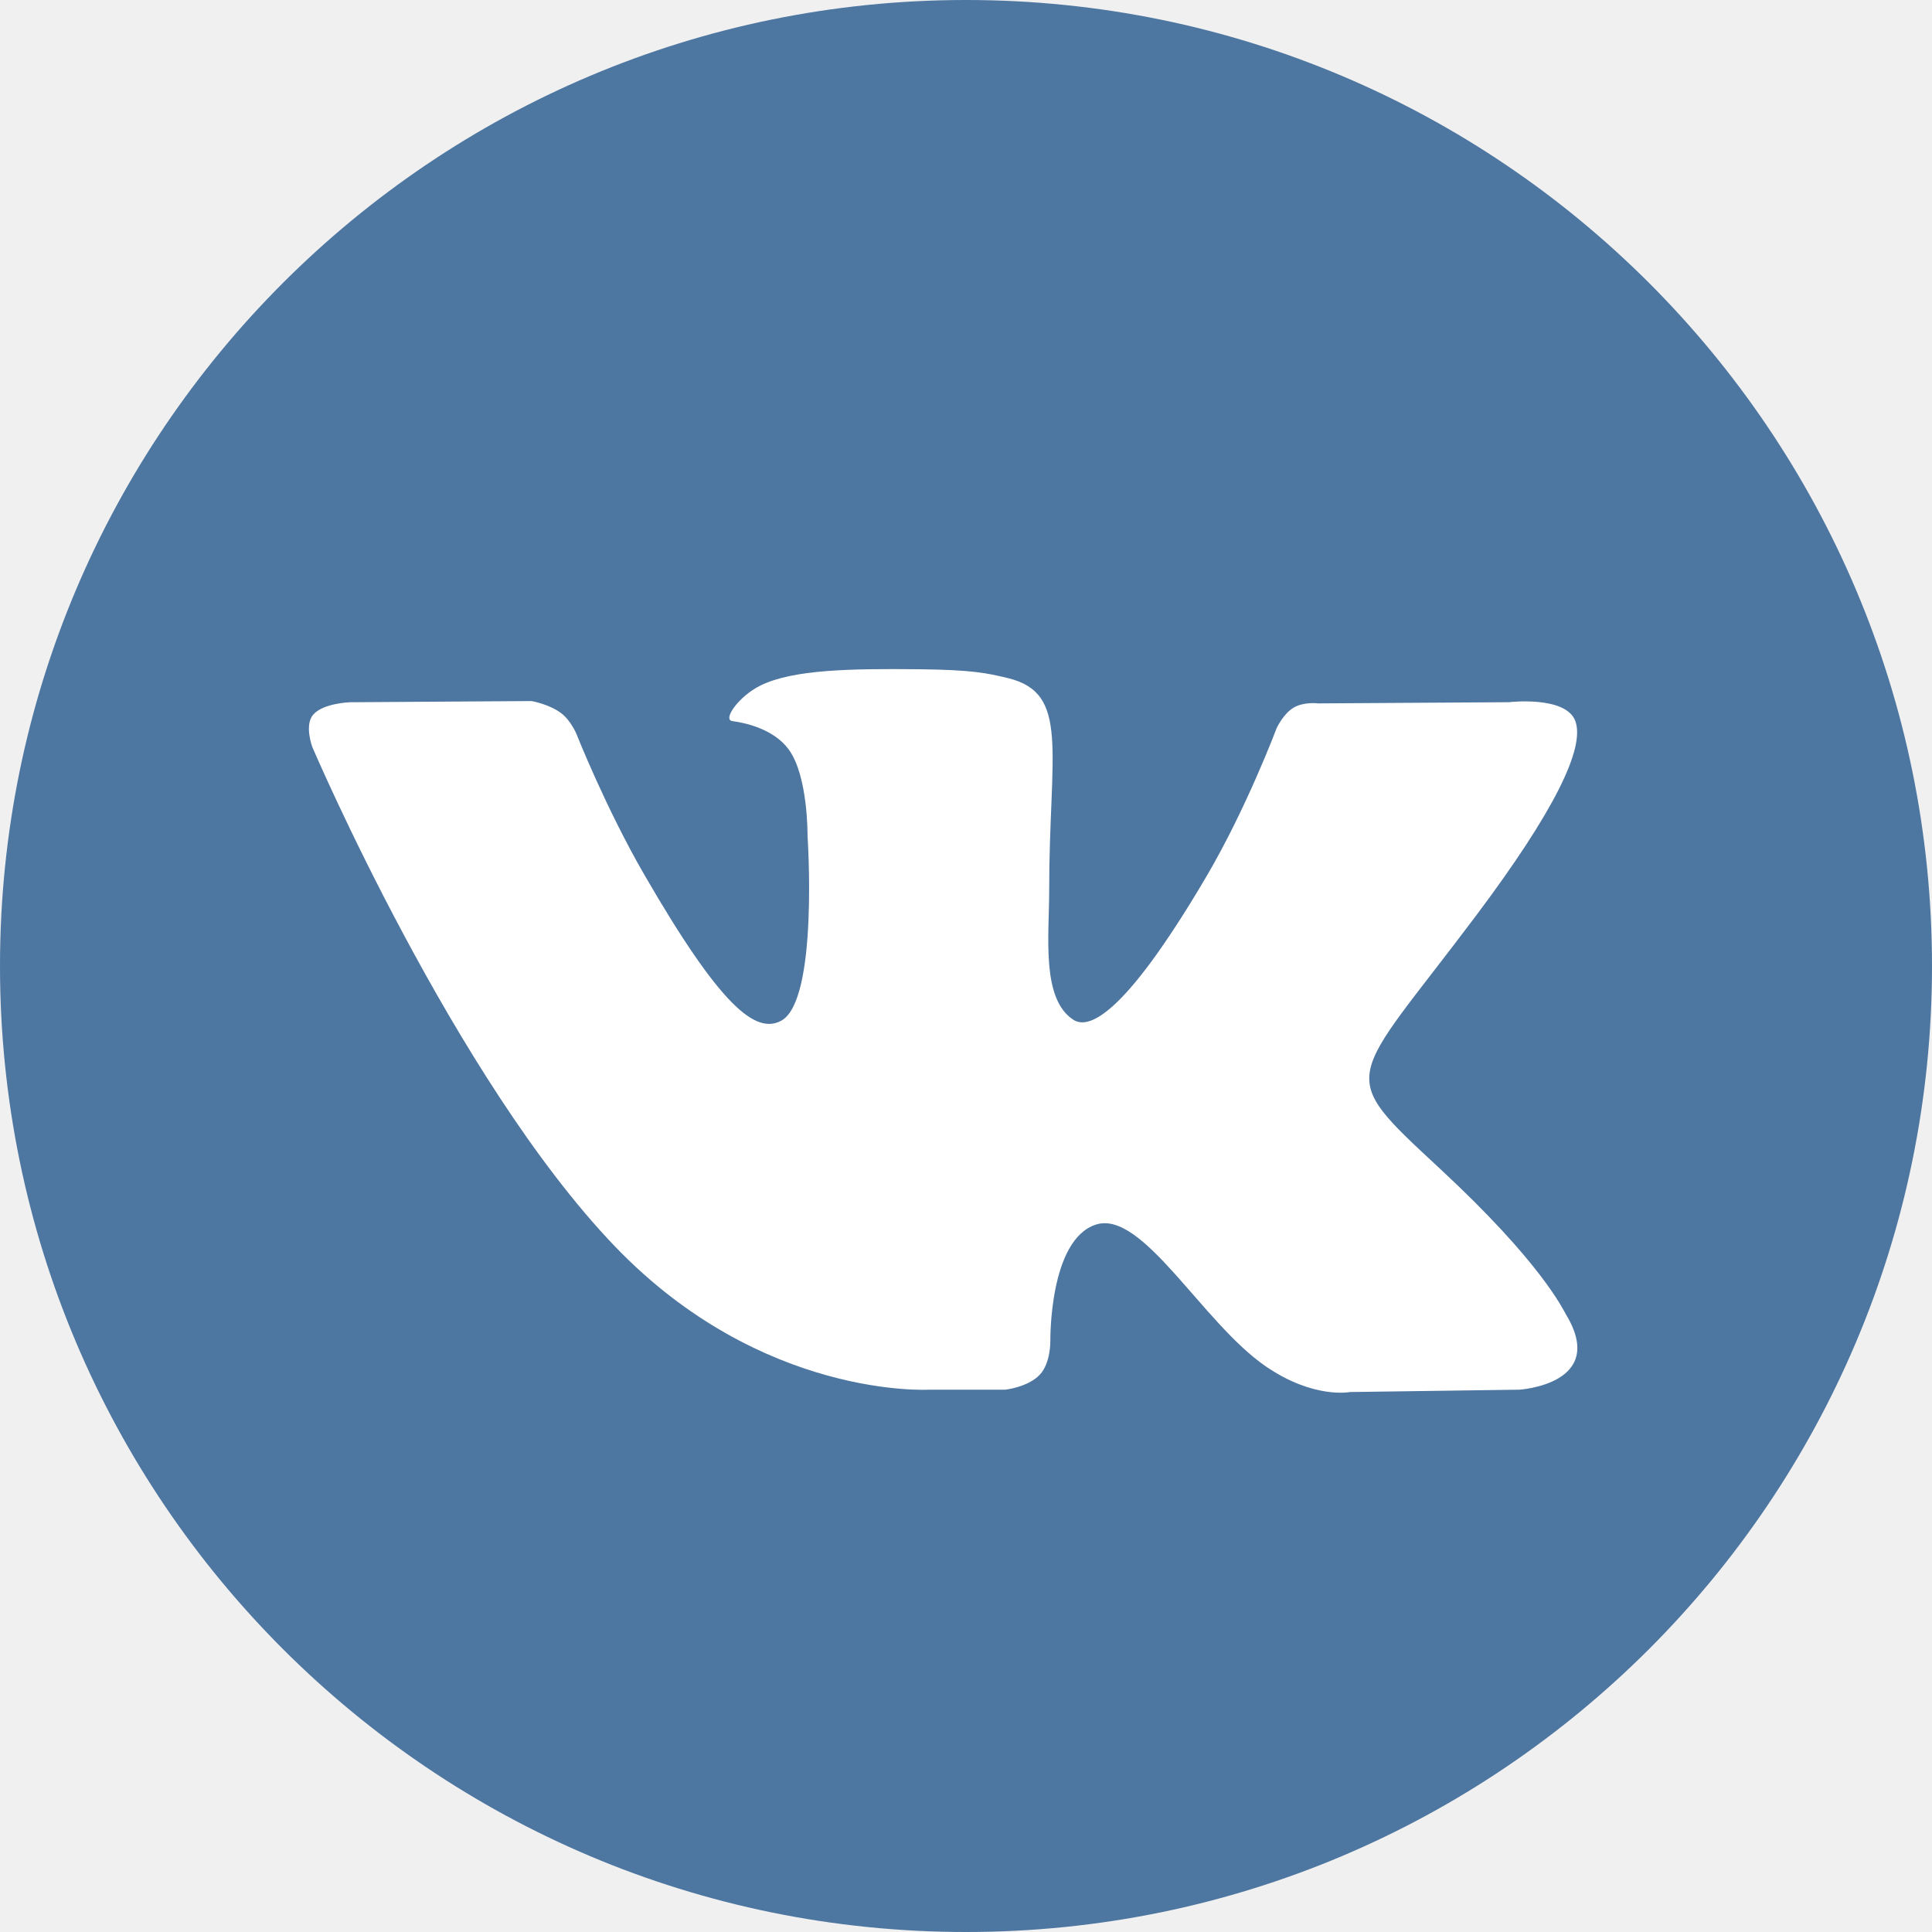
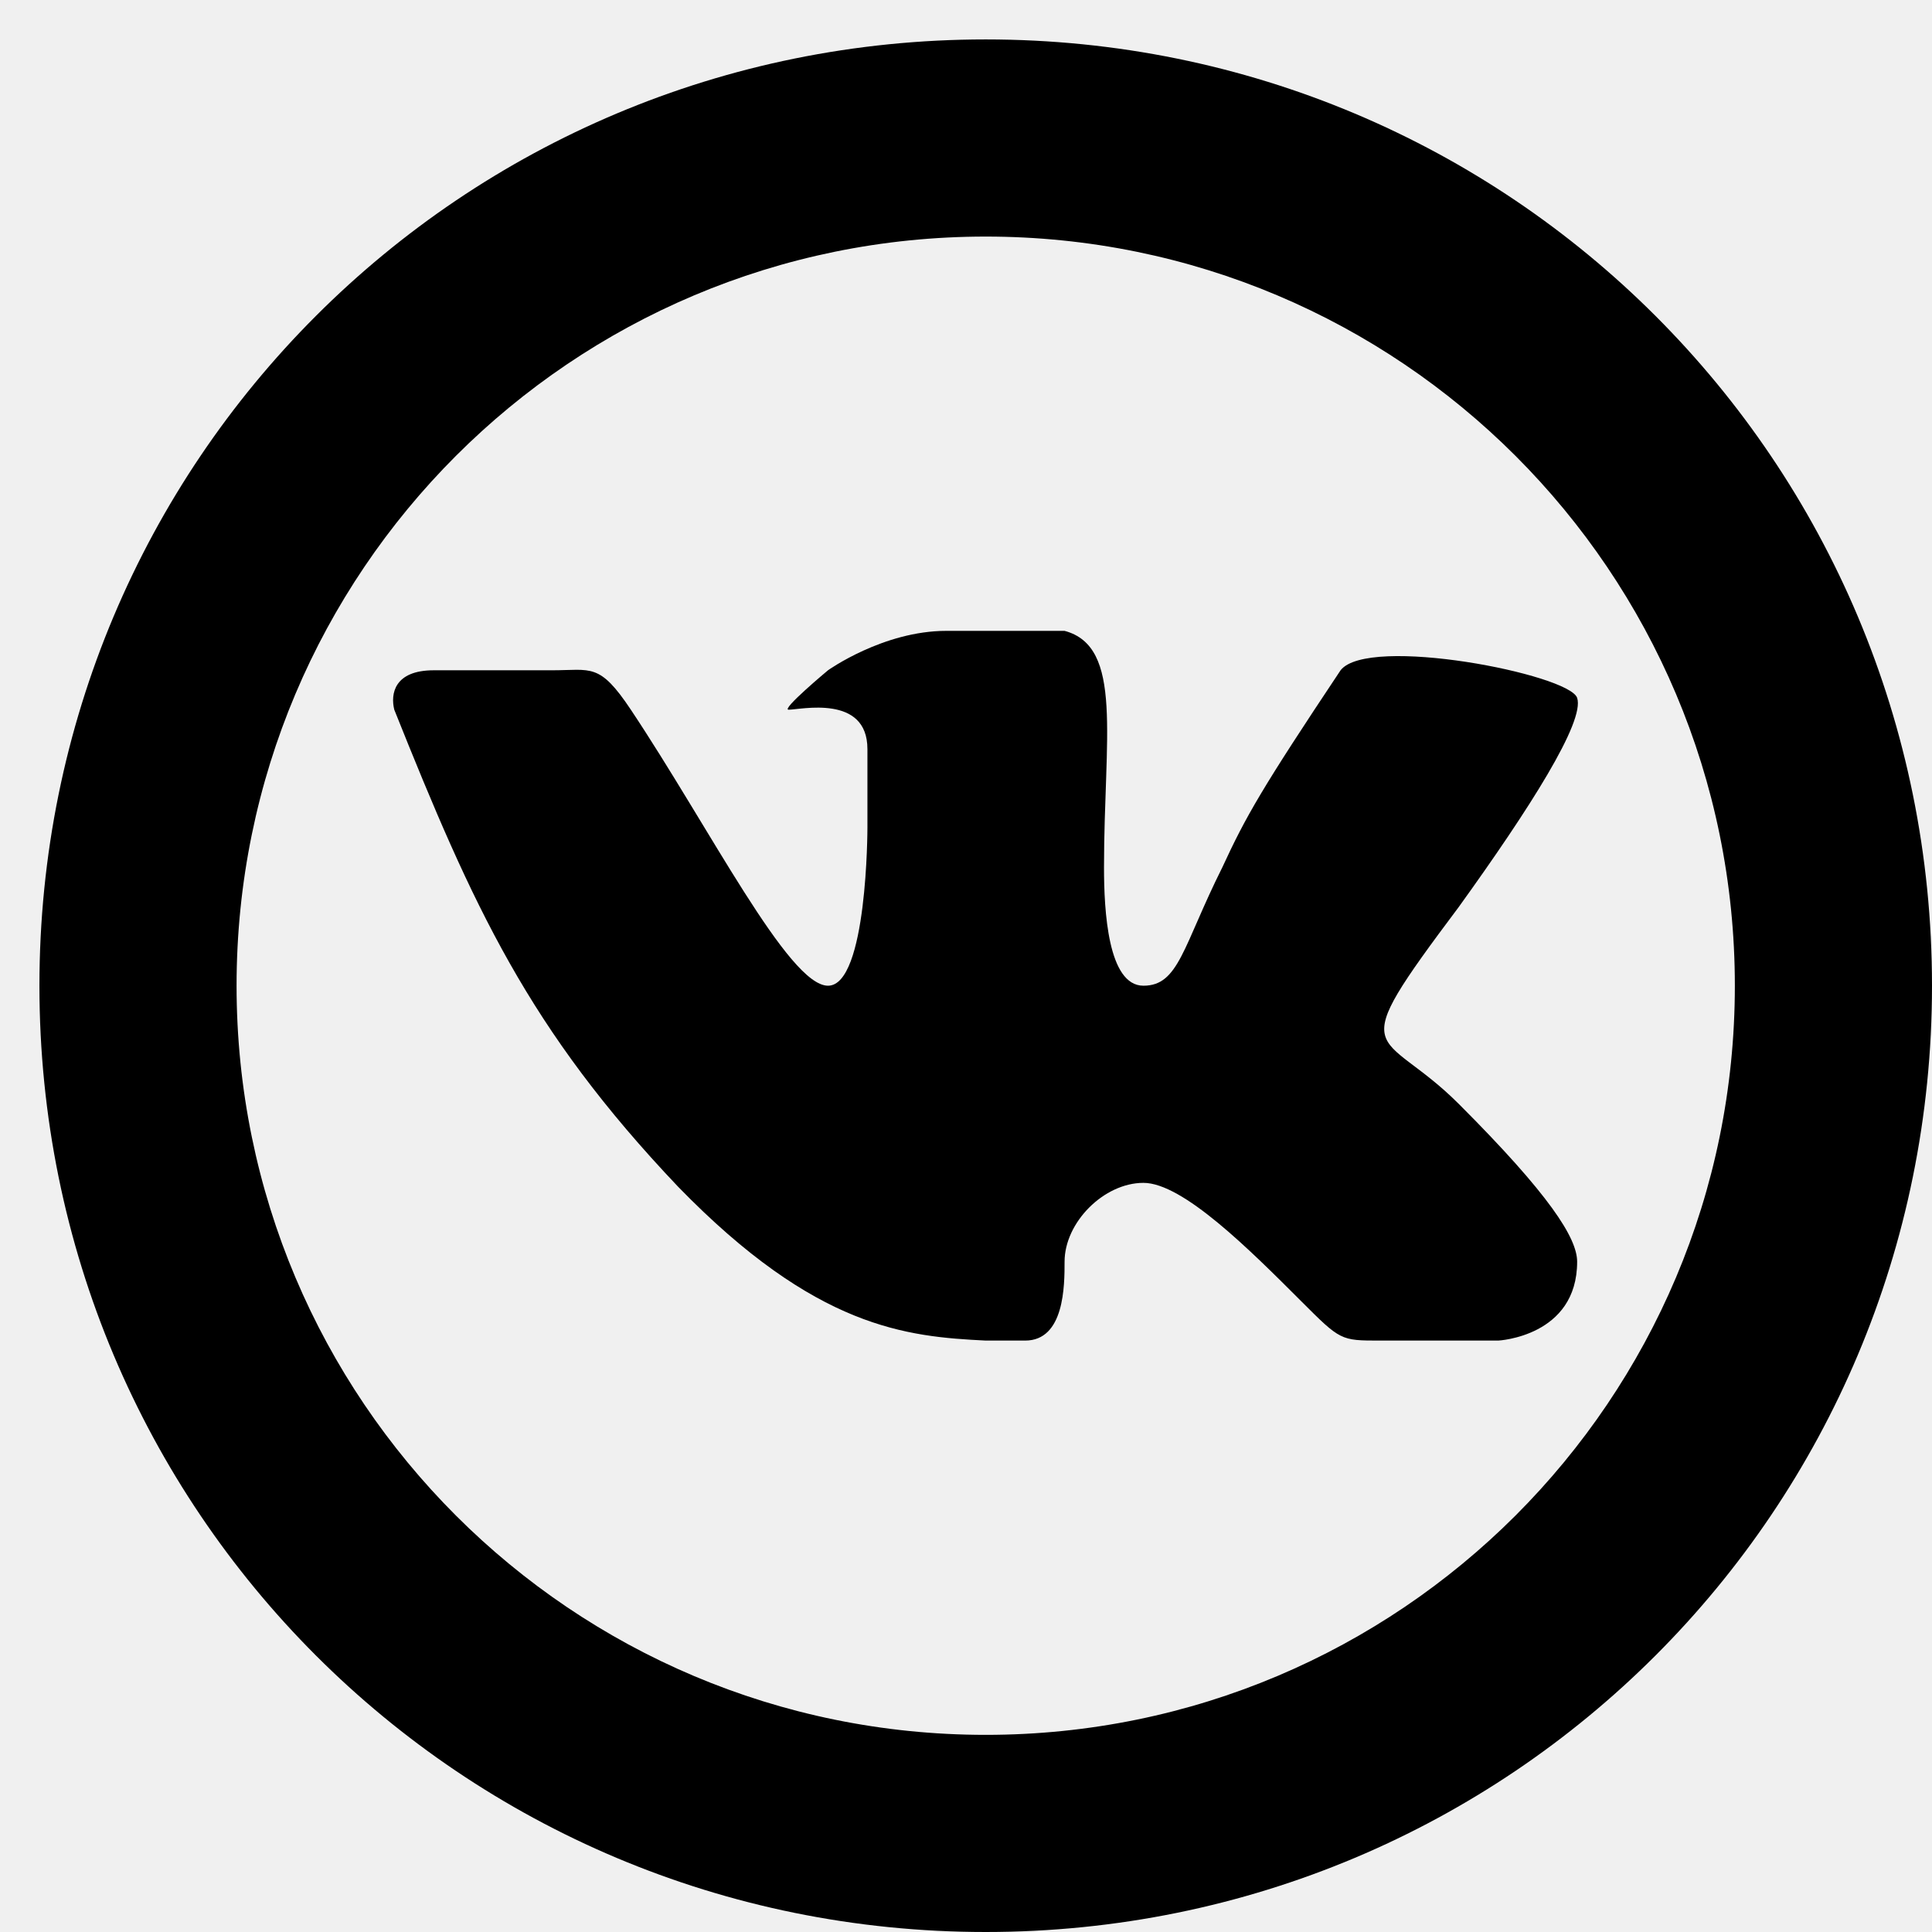
- <svg xmlns="http://www.w3.org/2000/svg" id="Capa_1" style="enable-background:new 0 0 112.196 112.196;" version="1.1" viewBox="0 0 112.196 112.196" xml:space="preserve">
-   <g>
-     <g>
-       <circle cx="56.098" cy="56.098" id="XMLID_11_" r="56.098" style="fill:#4D76A1;" />
-     </g>
-     <path d="M53.979,80.702h4.403c0,0,1.33-0.146,2.009-0.878   c0.625-0.672,0.605-1.934,0.605-1.934s-0.086-5.908,2.656-6.778c2.703-0.857,6.174,5.71,9.853,8.235   c2.782,1.911,4.896,1.492,4.896,1.492l9.837-0.137c0,0,5.146-0.317,2.706-4.363c-0.2-0.331-1.421-2.993-7.314-8.463   c-6.168-5.725-5.342-4.799,2.088-14.702c4.525-6.031,6.334-9.713,5.769-11.29c-0.539-1.502-3.867-1.105-3.867-1.105l-11.076,0.069   c0,0-0.821-0.112-1.43,0.252c-0.595,0.357-0.978,1.189-0.978,1.189s-1.753,4.667-4.091,8.636c-4.932,8.375-6.904,8.817-7.71,8.297   c-1.875-1.212-1.407-4.869-1.407-7.467c0-8.116,1.231-11.5-2.397-12.376c-1.204-0.291-2.09-0.483-5.169-0.514   c-3.952-0.041-7.297,0.012-9.191,0.94c-1.26,0.617-2.232,1.992-1.64,2.071c0.732,0.098,2.39,0.447,3.269,1.644   c1.135,1.544,1.095,5.012,1.095,5.012s0.652,9.554-1.523,10.741c-1.493,0.814-3.541-0.848-7.938-8.446   c-2.253-3.892-3.954-8.194-3.954-8.194s-0.328-0.804-0.913-1.234c-0.71-0.521-1.702-0.687-1.702-0.687l-10.525,0.069   c0,0-1.58,0.044-2.16,0.731c-0.516,0.611-0.041,1.875-0.041,1.875s8.24,19.278,17.57,28.993   C44.264,81.287,53.979,80.702,53.979,80.702L53.979,80.702z" style="fill-rule:evenodd;clip-rule:evenodd;fill:#FFFFFF;" />
-   </g>
-   <g />
-   <g />
-   <g />
-   <g />
-   <g />
-   <g />
-   <g />
-   <g />
-   <g />
-   <g />
-   <g />
-   <g />
-   <g />
-   <g />
-   <g />
+ <svg xmlns="http://www.w3.org/2000/svg" enable-background="new 0 0 50 50" id="Layer_1" version="1.1" viewBox="0 0 49 49" xml:space="preserve">
+   <path d="M26,34c1,0,1-1.4,1-2c0-1,1-2,2-2s2.7,1.7,4,3c1,1,1,1,2,1s3,0,3,0s2-0.1,2-2c0-0.6-0.7-1.7-3-4  c-2-2-3-1,0-5c1.8-2.5,3.2-4.7,3-5.3c-0.2-0.6-5.3-1.6-6-0.7c-2,3-2.4,3.7-3,5c-1,2-1.1,3-2,3c-0.9,0-1-1.9-1-3c0-3.3,0.5-5.6-1-6  c0,0-2,0-3,0c-1.6,0-3,1-3,1s-1.2,1-1,1c0.3,0,2-0.4,2,1c0,1,0,2,0,2s0,4-1,4c-1,0-3-4-5-7c-0.8-1.2-1-1-2-1c-1.1,0-2,0-3,0  c-1,0-1.1,0.6-1,1c2,5,3.4,8.1,7.2,12.1c3.5,3.6,5.8,3.8,7.8,3.9C25.5,34,25,34,26,34z" id="VK_1_" />
+   <path d="M25,1C11.7,1,1,11.7,1,25s10.7,24,24,24s24-10.7,24-24S38.3,1,25,1z M25,44C14.5,44,6,35.5,6,25S14.5,6,25,6  s19,8.5,19,19S35.5,44,25,44z" />
</svg>
